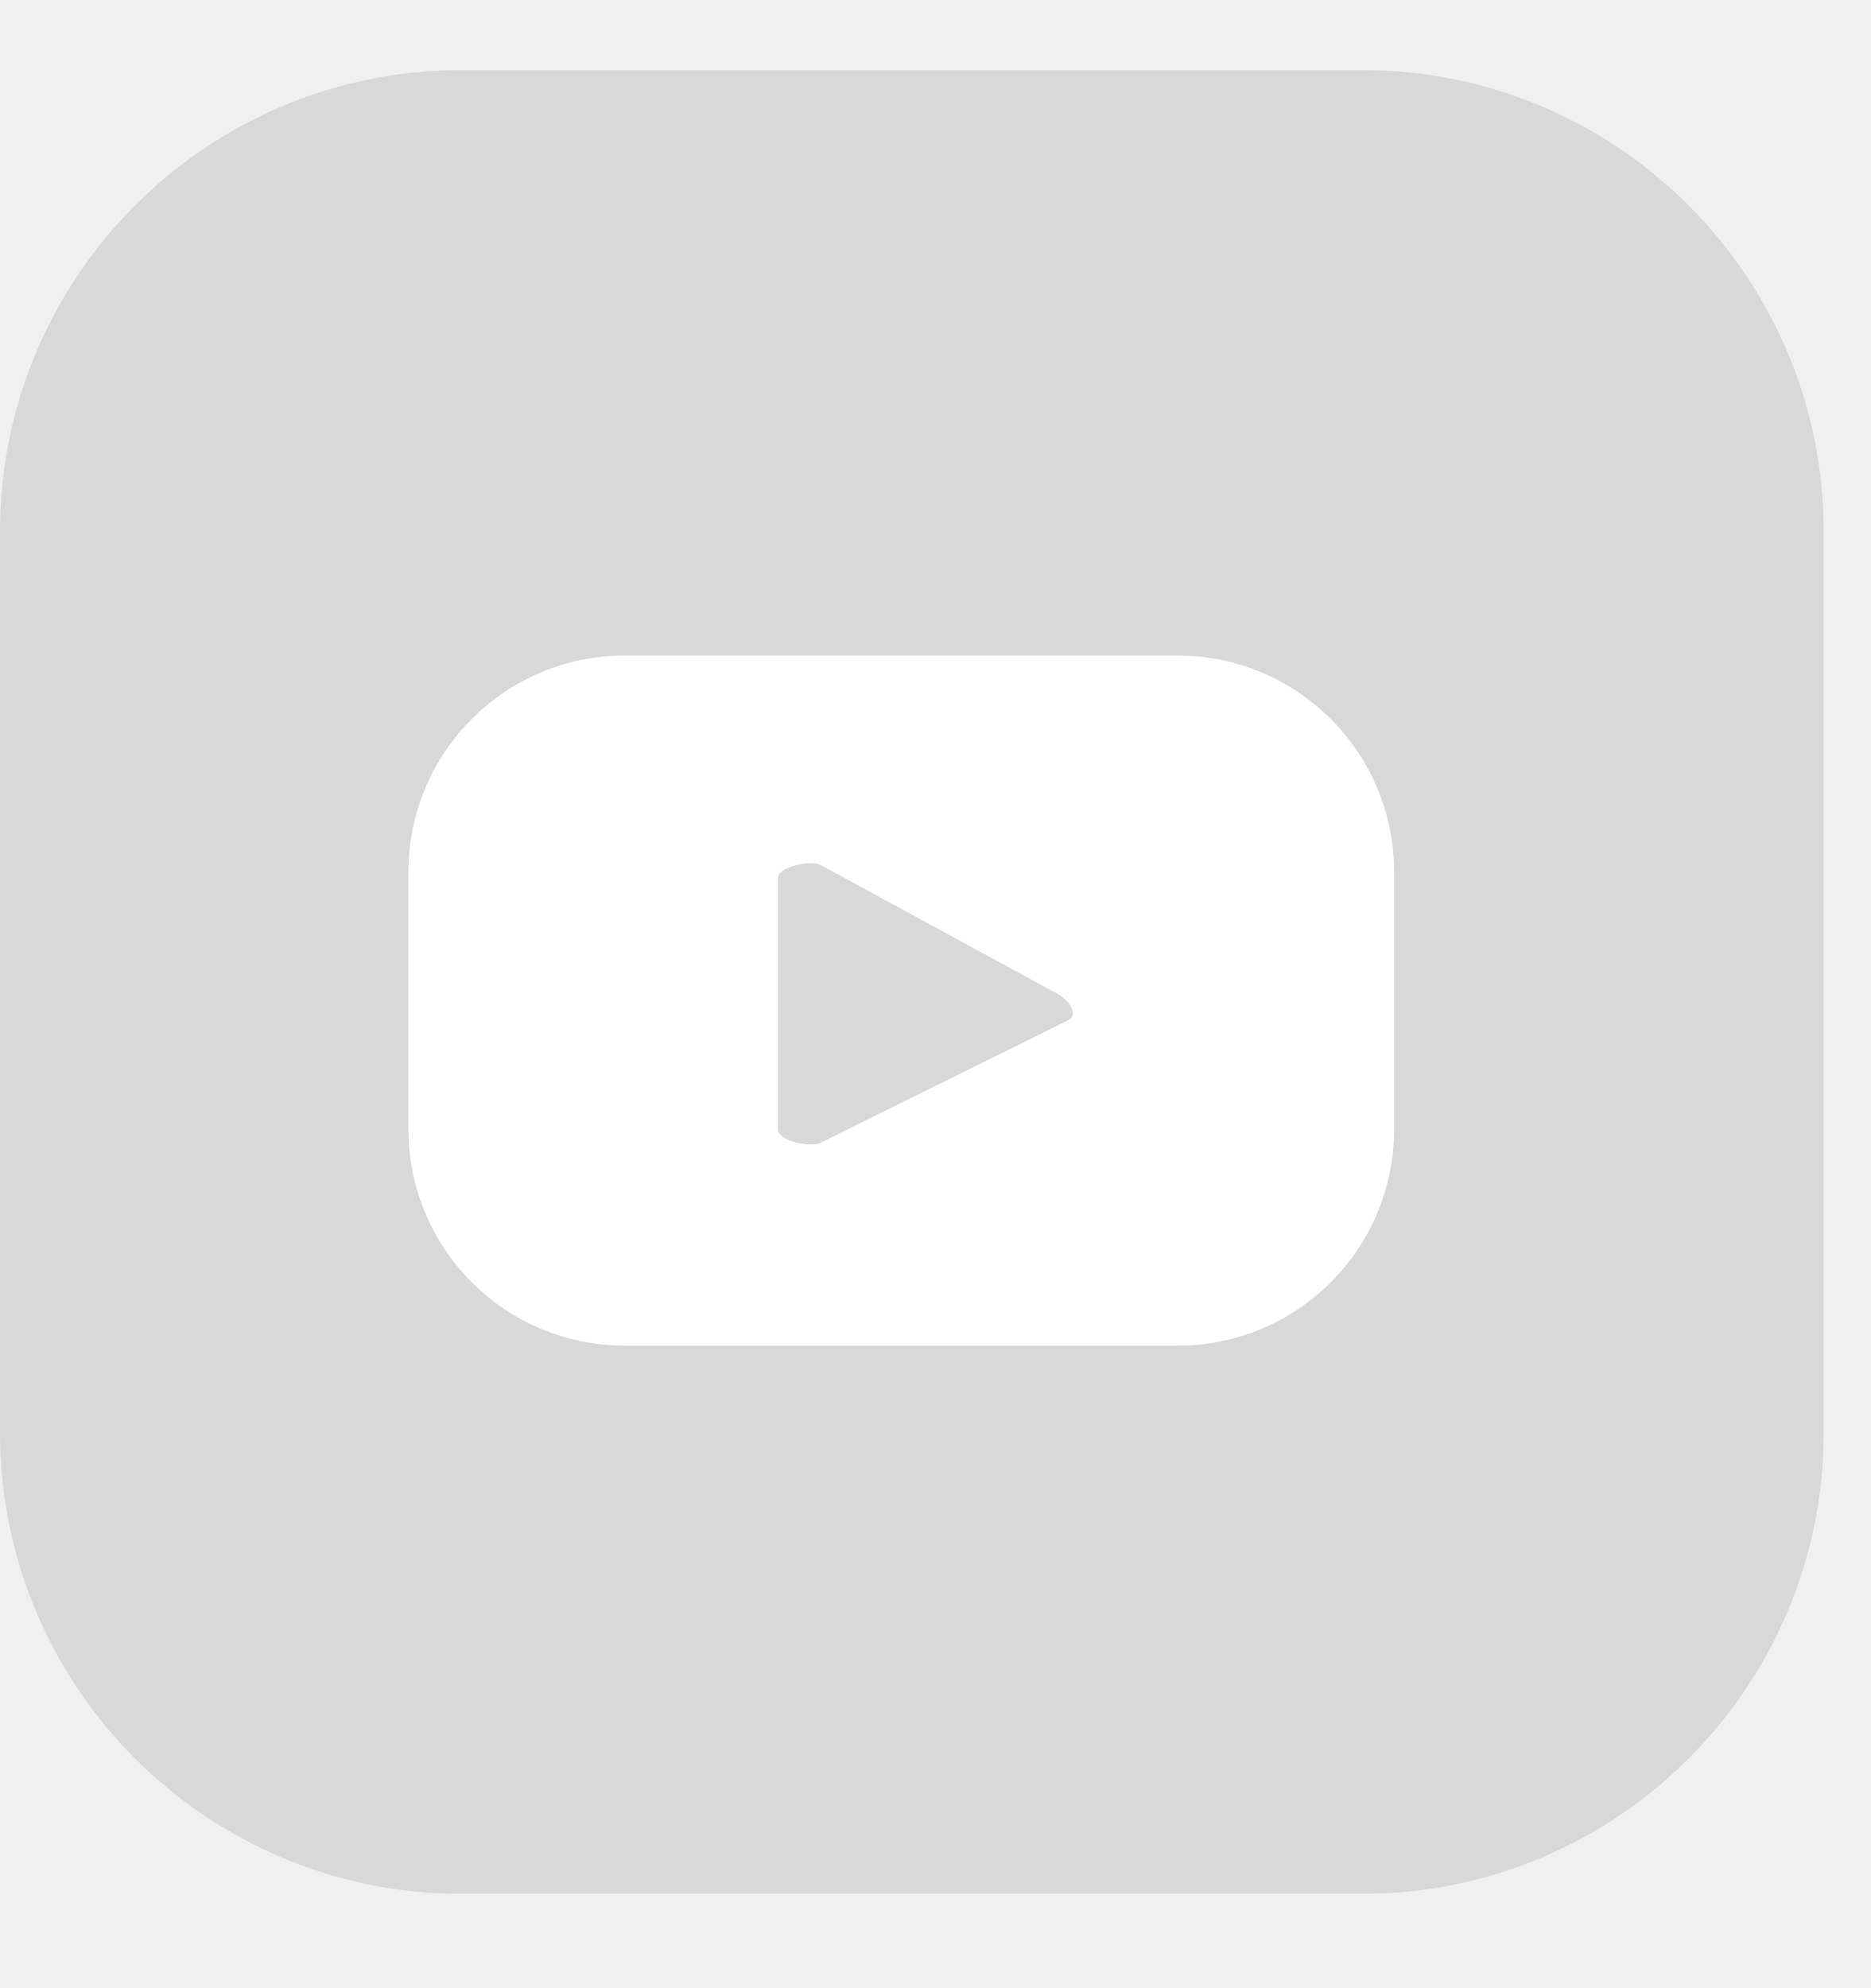
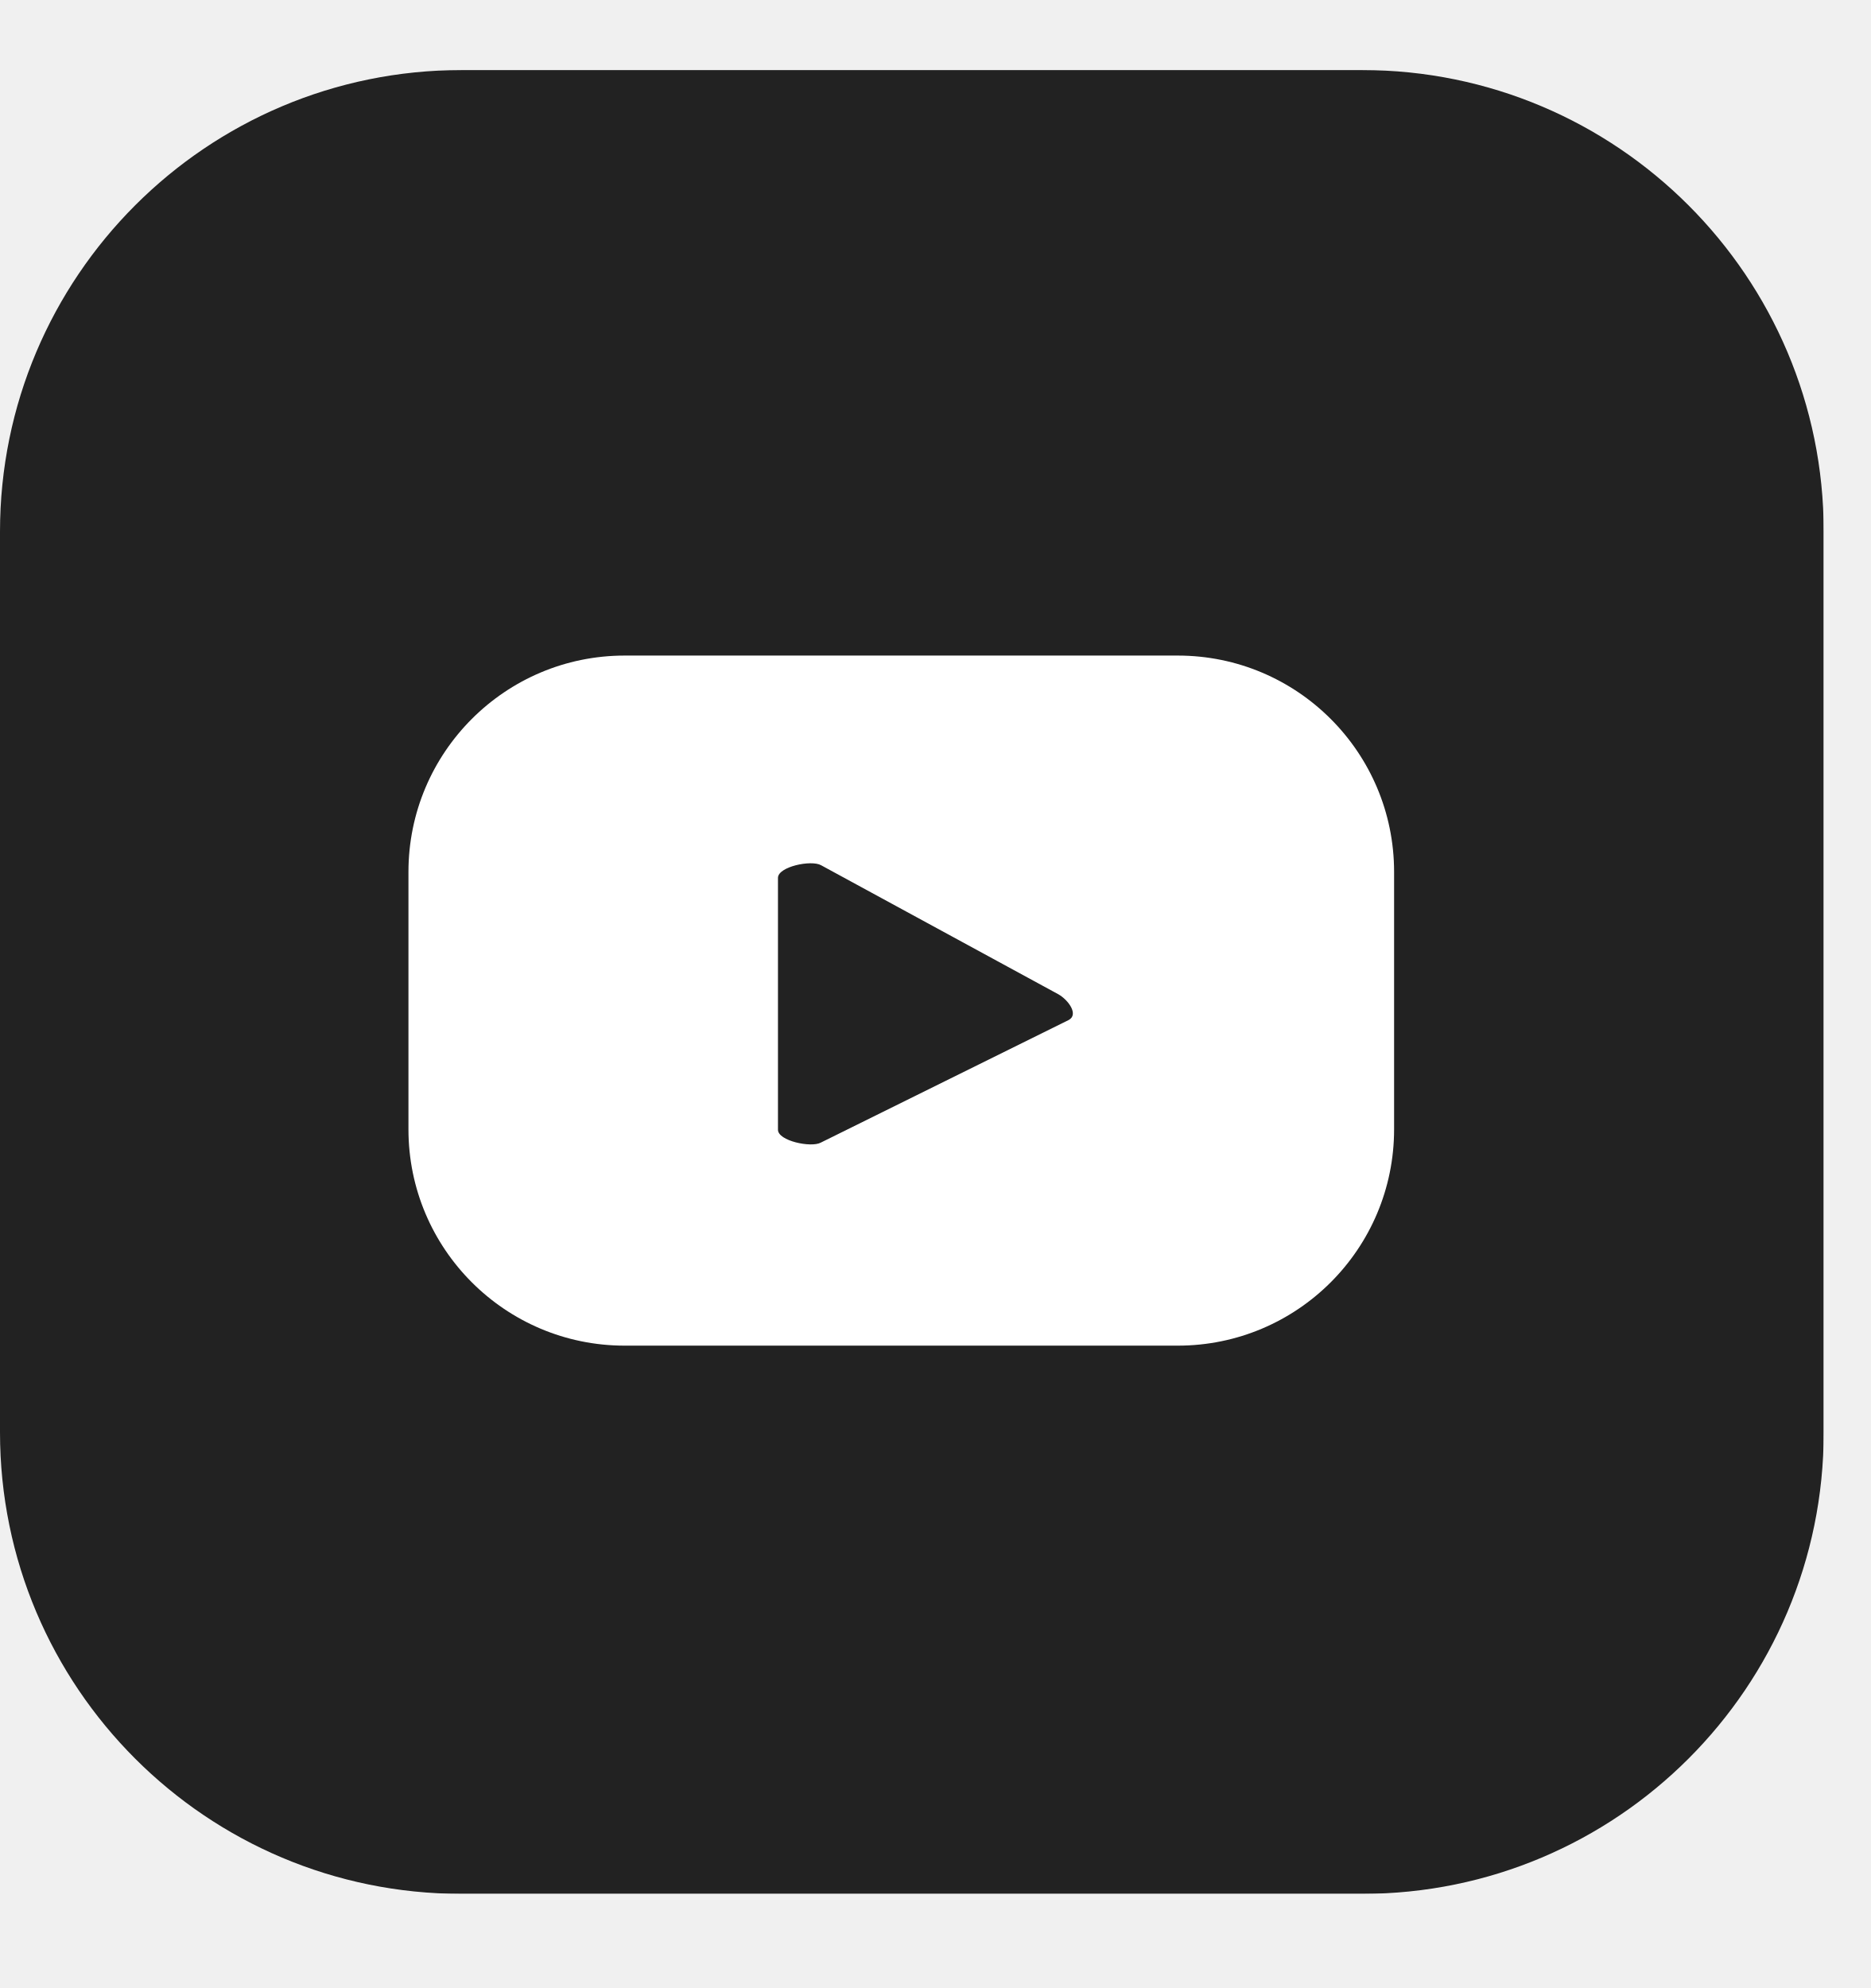
<svg xmlns="http://www.w3.org/2000/svg" width="16" height="17" viewBox="0 0 16 17" fill="none">
  <mask id="mask0_17_7414" style="mask-type:alpha" maskUnits="userSpaceOnUse" x="0" y="0" width="16" height="17">
    <path fill-rule="evenodd" clip-rule="evenodd" d="M0 0.599H15.596V16.195H0V0.599Z" fill="white" />
  </mask>
  <g mask="url(#mask0_17_7414)">
-     <path fill-rule="evenodd" clip-rule="evenodd" d="M11.648 16.195H3.948C1.767 16.195 0 14.428 0 12.248V4.547C0 2.367 1.767 0.599 3.948 0.599H11.648C13.828 0.599 15.596 2.367 15.596 4.547V12.248C15.596 14.428 13.828 16.195 11.648 16.195Z" fill="#D8D8D8" />
+     <path fill-rule="evenodd" clip-rule="evenodd" d="M11.648 16.195H3.948C1.767 16.195 0 14.428 0 12.248V4.547C0 2.367 1.767 0.599 3.948 0.599H11.648C13.828 0.599 15.596 2.367 15.596 4.547V12.248C15.596 14.428 13.828 16.195 11.648 16.195Z" fill="#222222" />
  </g>
  <path fill-rule="evenodd" clip-rule="evenodd" d="M9.14 8.722L7.019 9.771C6.936 9.816 6.653 9.756 6.653 9.661V7.507C6.653 7.411 6.938 7.351 7.022 7.399L9.052 8.503C9.137 8.552 9.226 8.675 9.14 8.722ZM11.922 7.456C11.922 6.435 11.094 5.606 10.072 5.606H5.342C4.321 5.606 3.493 6.435 3.493 7.456V9.657C3.493 10.679 4.321 11.507 5.342 11.507H10.072C11.094 11.507 11.922 10.679 11.922 9.657V7.456Z" fill="white" />
</svg>
